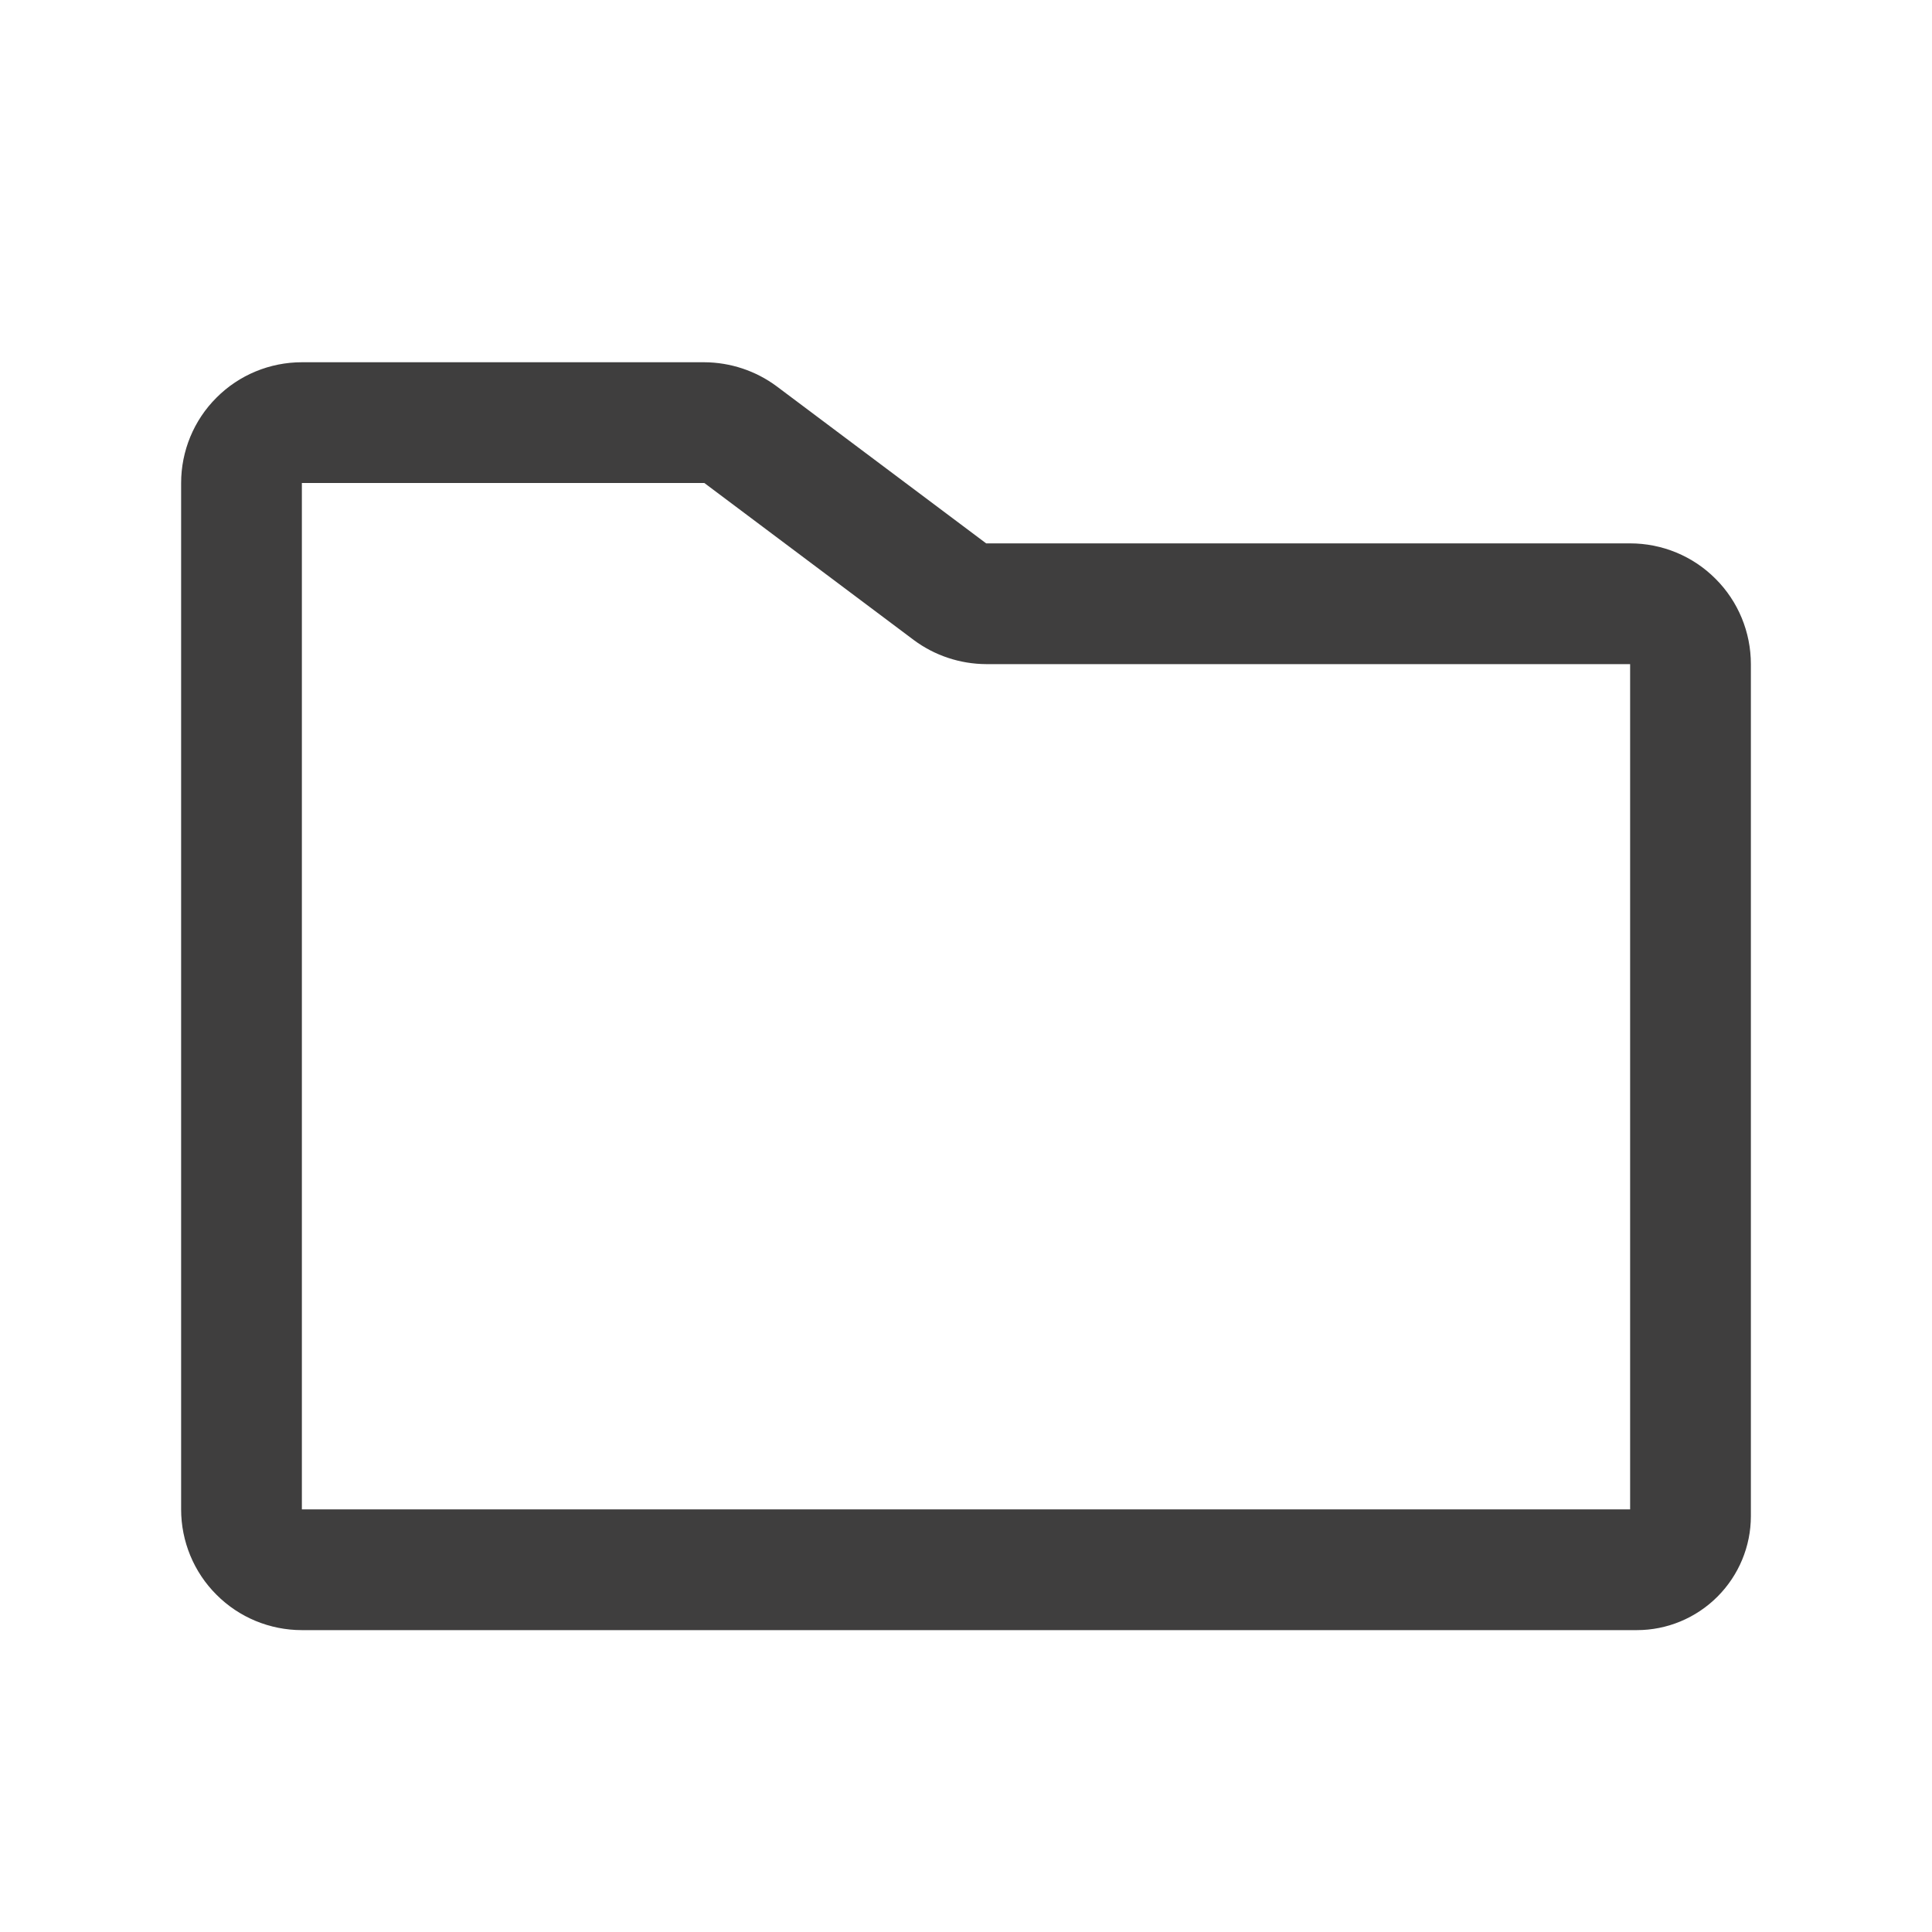
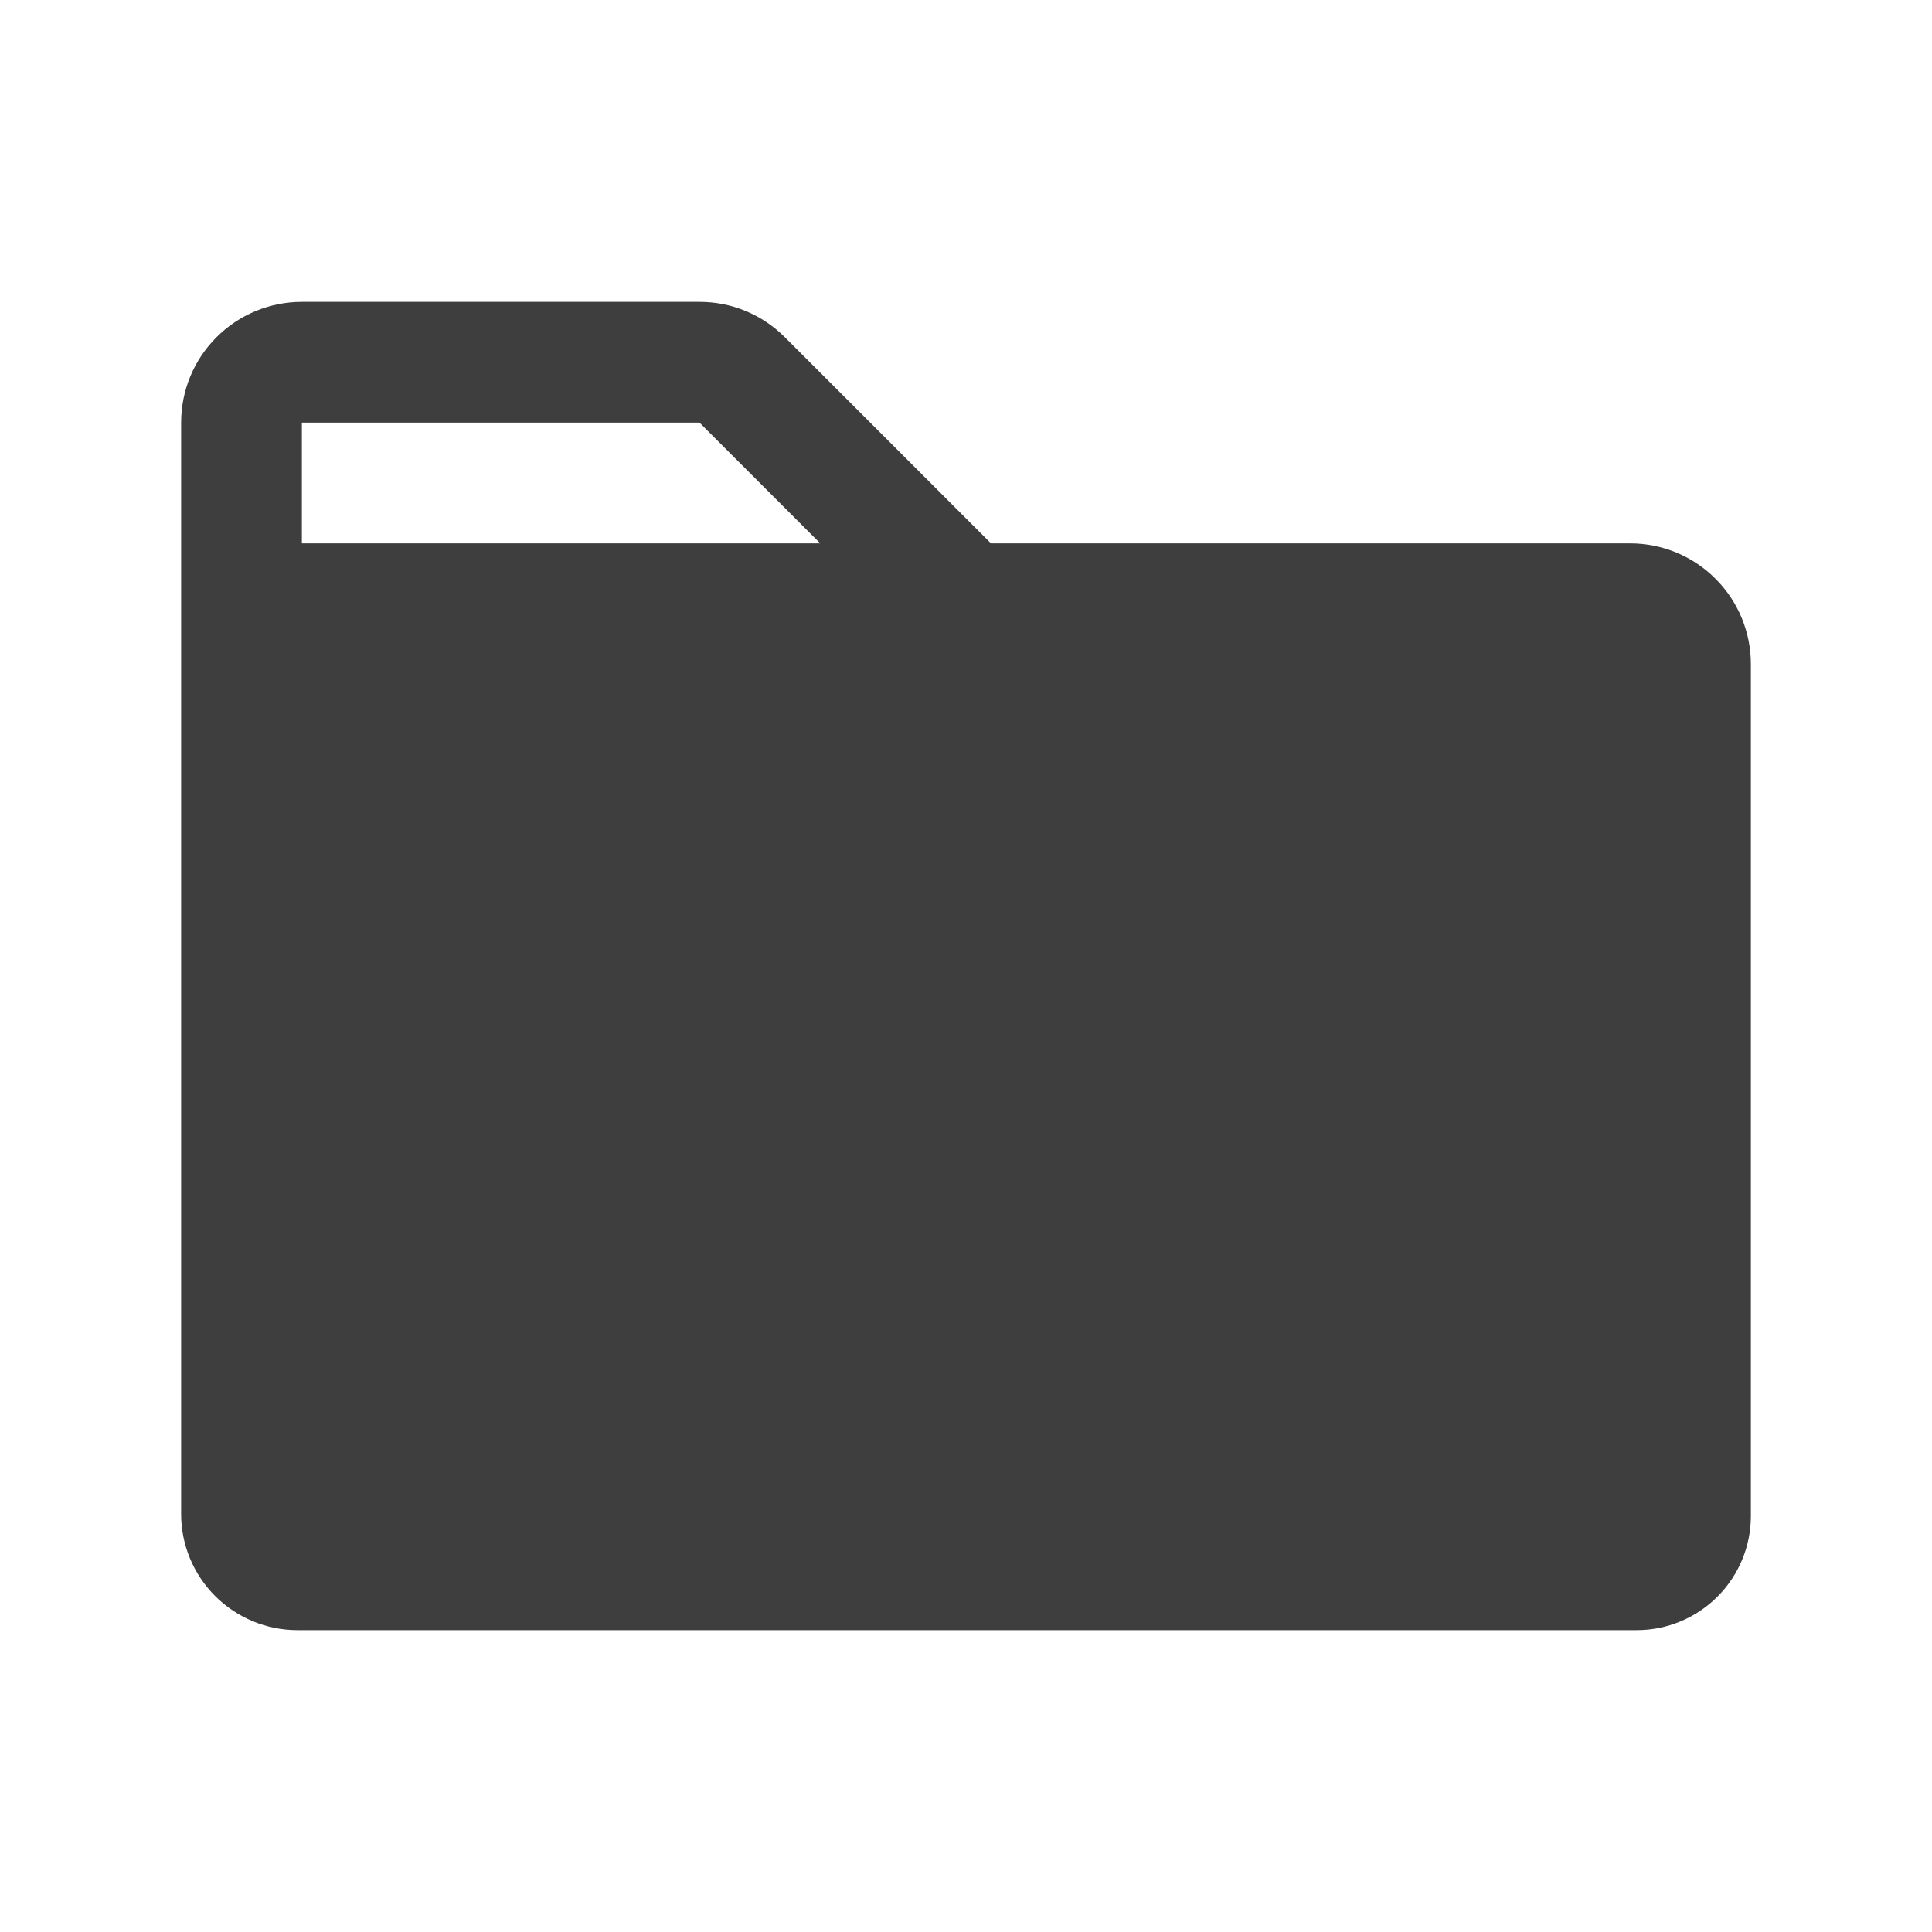
<svg xmlns="http://www.w3.org/2000/svg" width="16" height="16" viewBox="0 0 16 16" fill="none">
-   <path d="M13.5 4.5H8.167L6.433 3.2C6.26 3.071 6.049 3.001 5.833 3H2.5C2.235 3 1.98 3.105 1.793 3.293C1.605 3.48 1.5 3.735 1.5 4V12.5C1.5 12.765 1.605 13.02 1.793 13.207C1.98 13.395 2.235 13.5 2.5 13.5H13.556C13.806 13.5 14.046 13.4 14.223 13.223C14.4 13.046 14.5 12.806 14.5 12.556V5.5C14.5 5.235 14.395 4.98 14.207 4.793C14.02 4.605 13.765 4.5 13.5 4.5ZM13.5 12.5H2.5V4H5.833L7.567 5.3C7.74 5.429 7.951 5.499 8.167 5.5H13.5V12.5Z" fill="#3F3E3E" />
+   <g id="Icons">
+     <path id="Vector" d="M13.5 4.5H8.207L6.5 2.793C6.407 2.7 6.297 2.626 6.176 2.576C6.055 2.525 5.924 2.5 5.793 2.5H2.5C2.235 2.5 1.98 2.605 1.793 2.793C1.605 2.98 1.5 3.235 1.5 3.5V12.539C1.5 12.794 1.602 13.038 1.782 13.218C1.963 13.398 2.207 13.5 2.462 13.5H13.556C13.806 13.5 14.046 13.4 14.223 13.223C14.4 13.046 14.5 12.806 14.5 12.556V5.5C14.5 5.235 14.395 4.98 14.207 4.793C14.02 4.605 13.765 4.5 13.5 4.5ZM2.5 3.5H5.793L6.793 4.5H2.5V3.5Z" fill="#3F3E3E" />
+   </g>
</svg>
